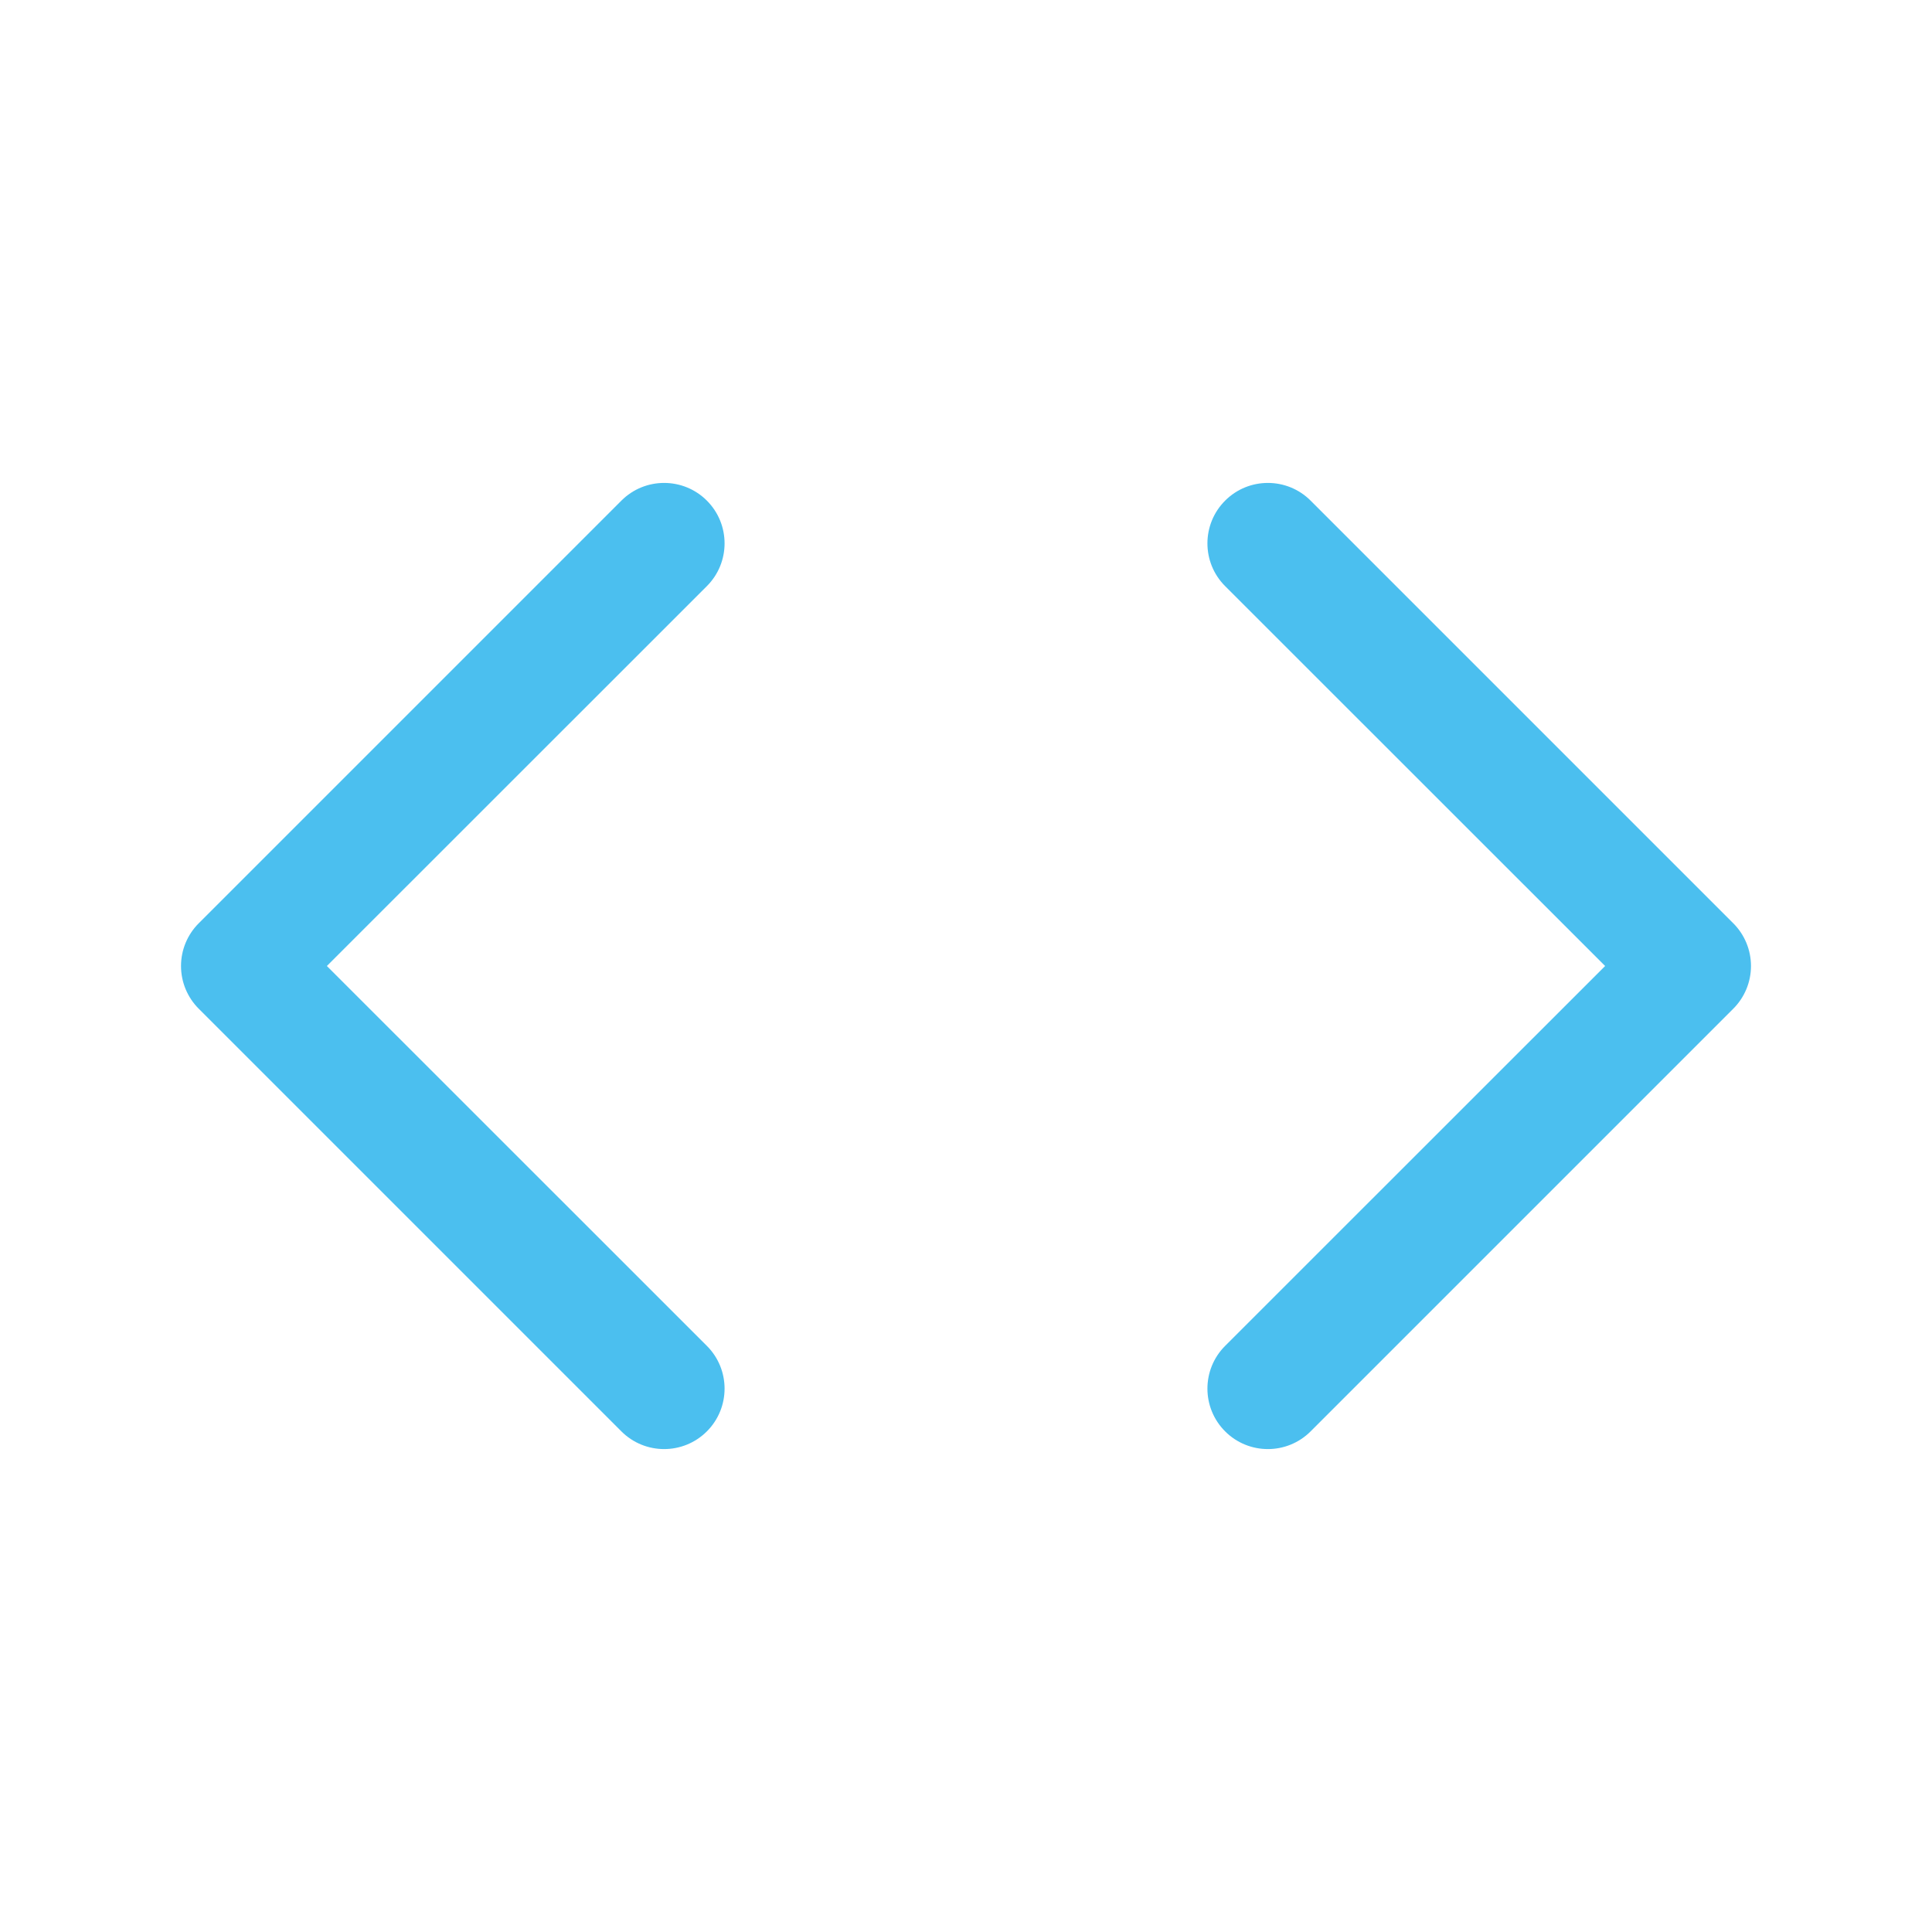
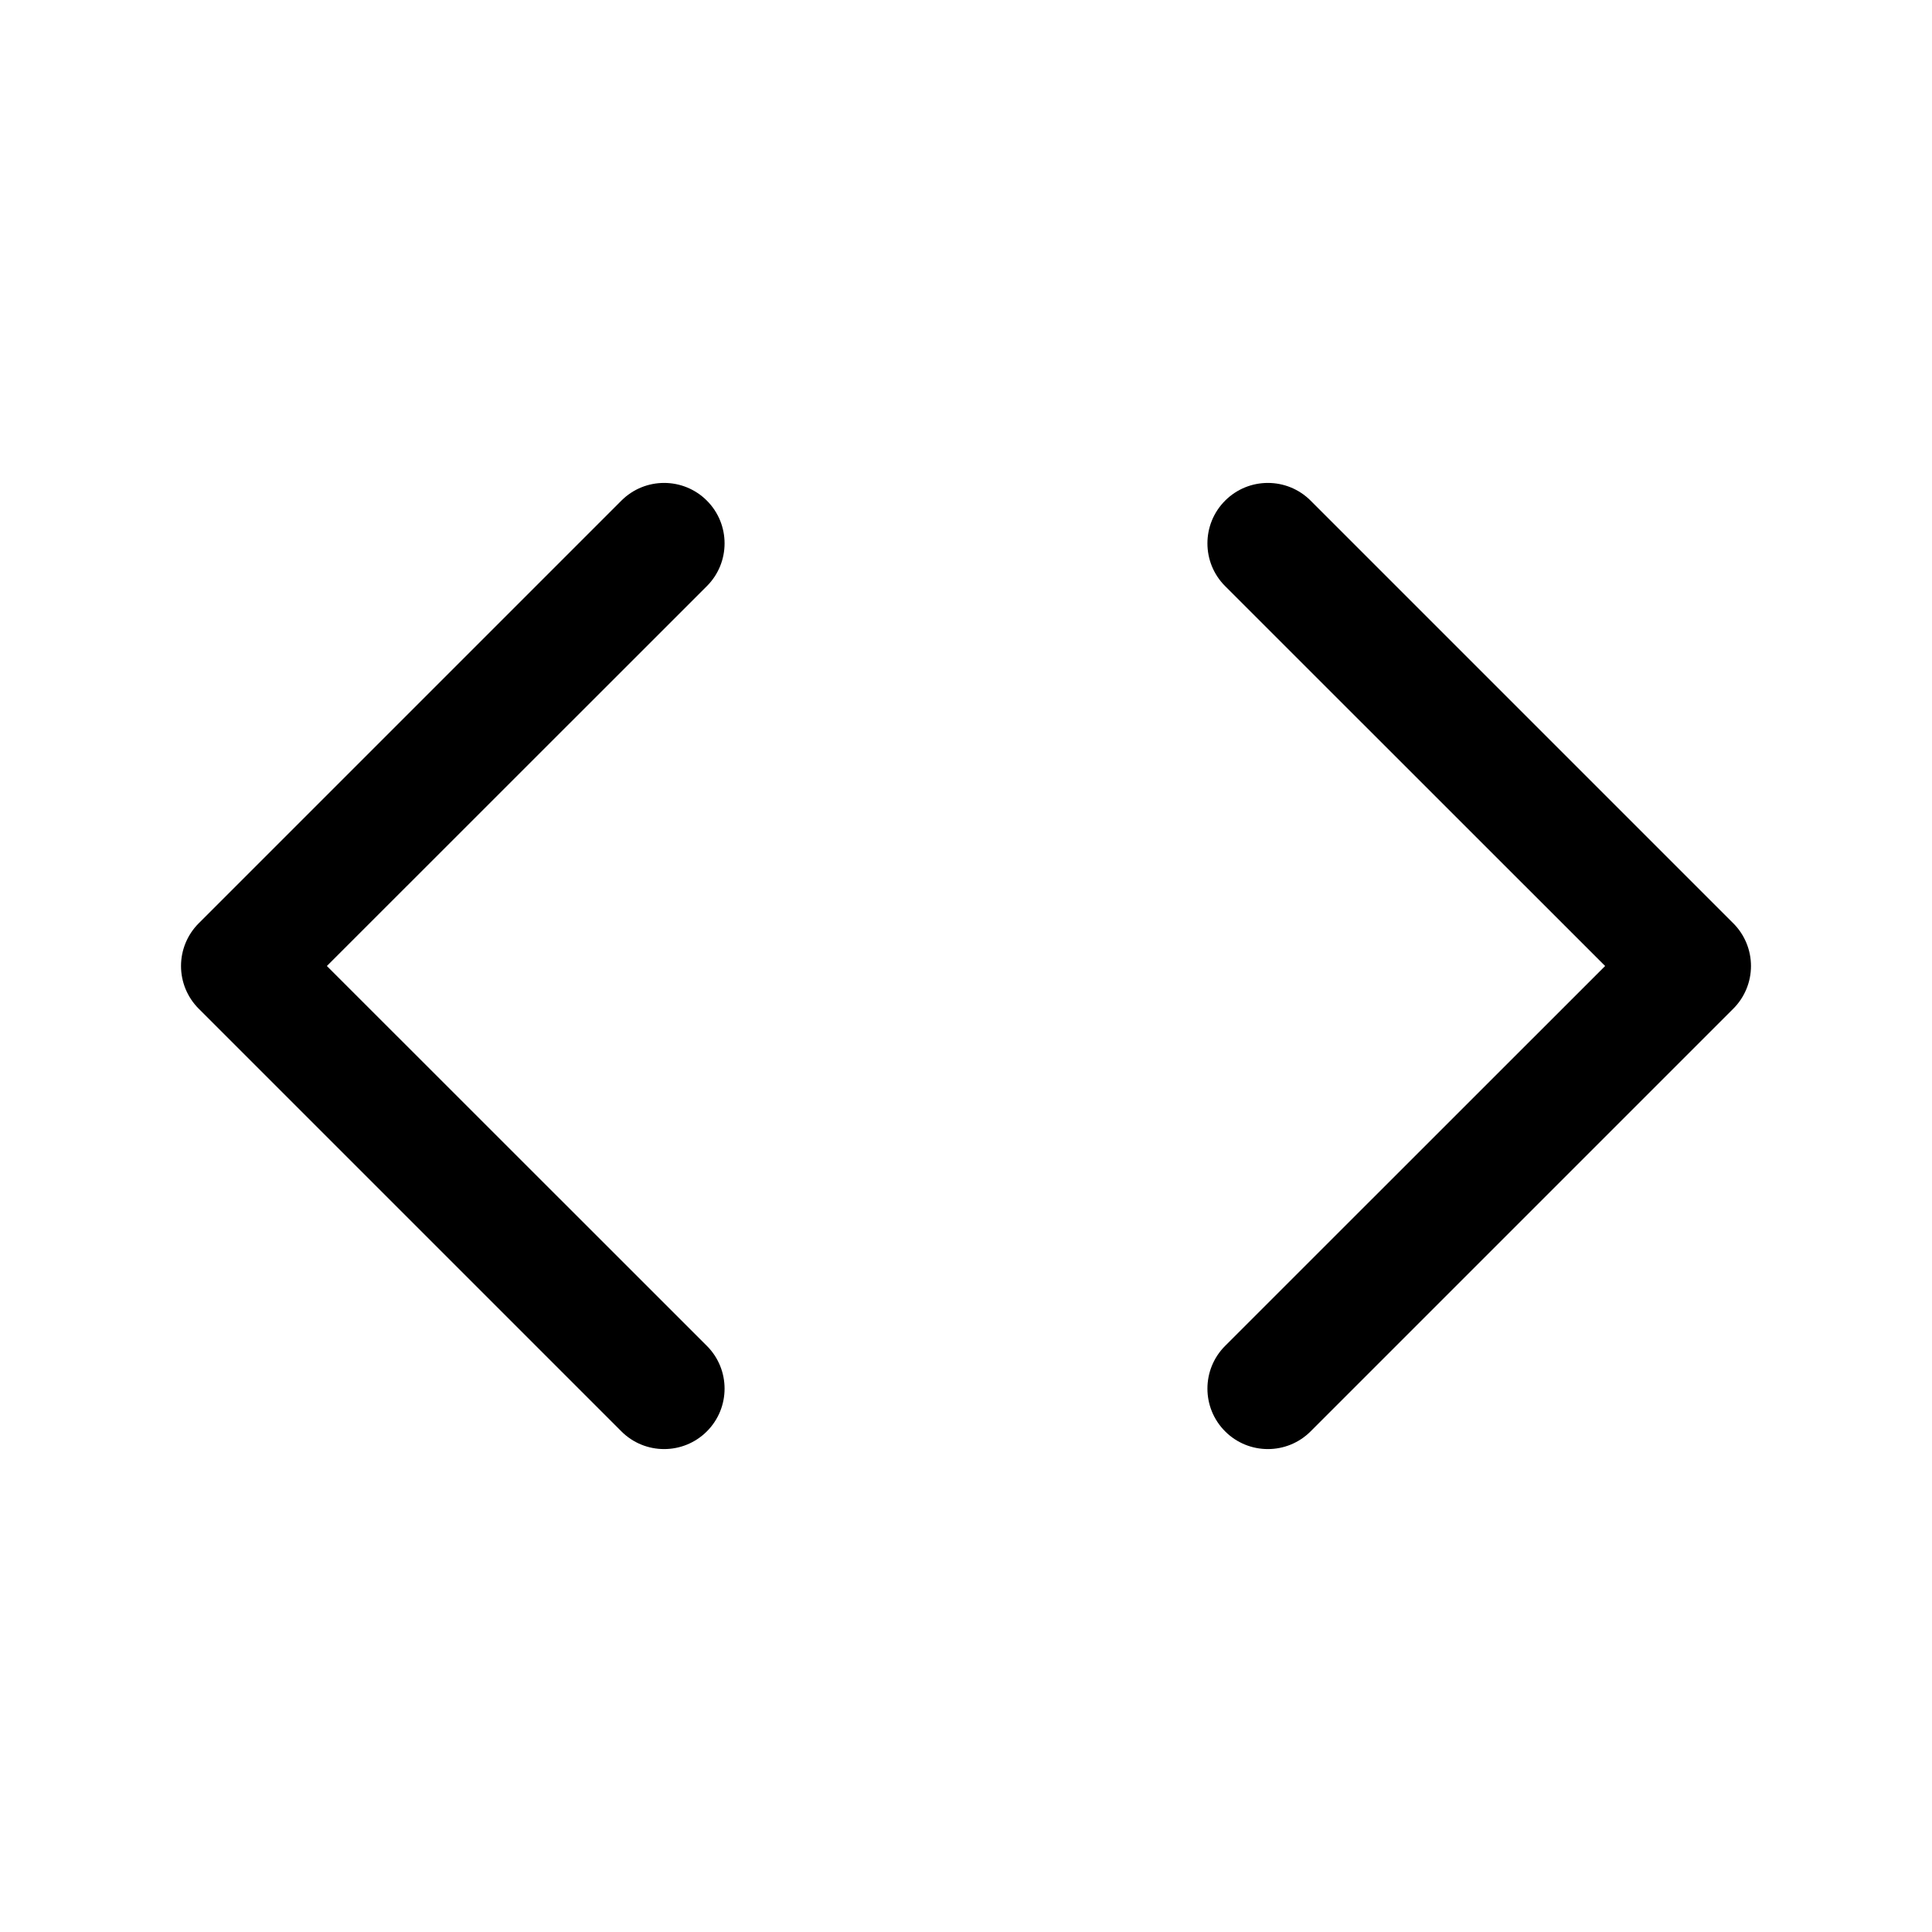
- <svg xmlns="http://www.w3.org/2000/svg" width="32" height="32" fill="#4bbfef" class="bi bi-code" viewBox="0 0 16 16">
+ <svg xmlns="http://www.w3.org/2000/svg" width="16" height="16" fill="currentColor" class="bi bi-code" viewBox="0 0 16 16">
  <path d="M5.854 4.854a.5.5 0 1 0-.708-.708l-3.5 3.5a.5.5 0 0 0 0 .708l3.5 3.5a.5.5 0 0 0 .708-.708L2.707 8zm4.292 0a.5.5 0 0 1 .708-.708l3.5 3.5a.5.5 0 0 1 0 .708l-3.5 3.5a.5.5 0 0 1-.708-.708L13.293 8z" />
</svg>
